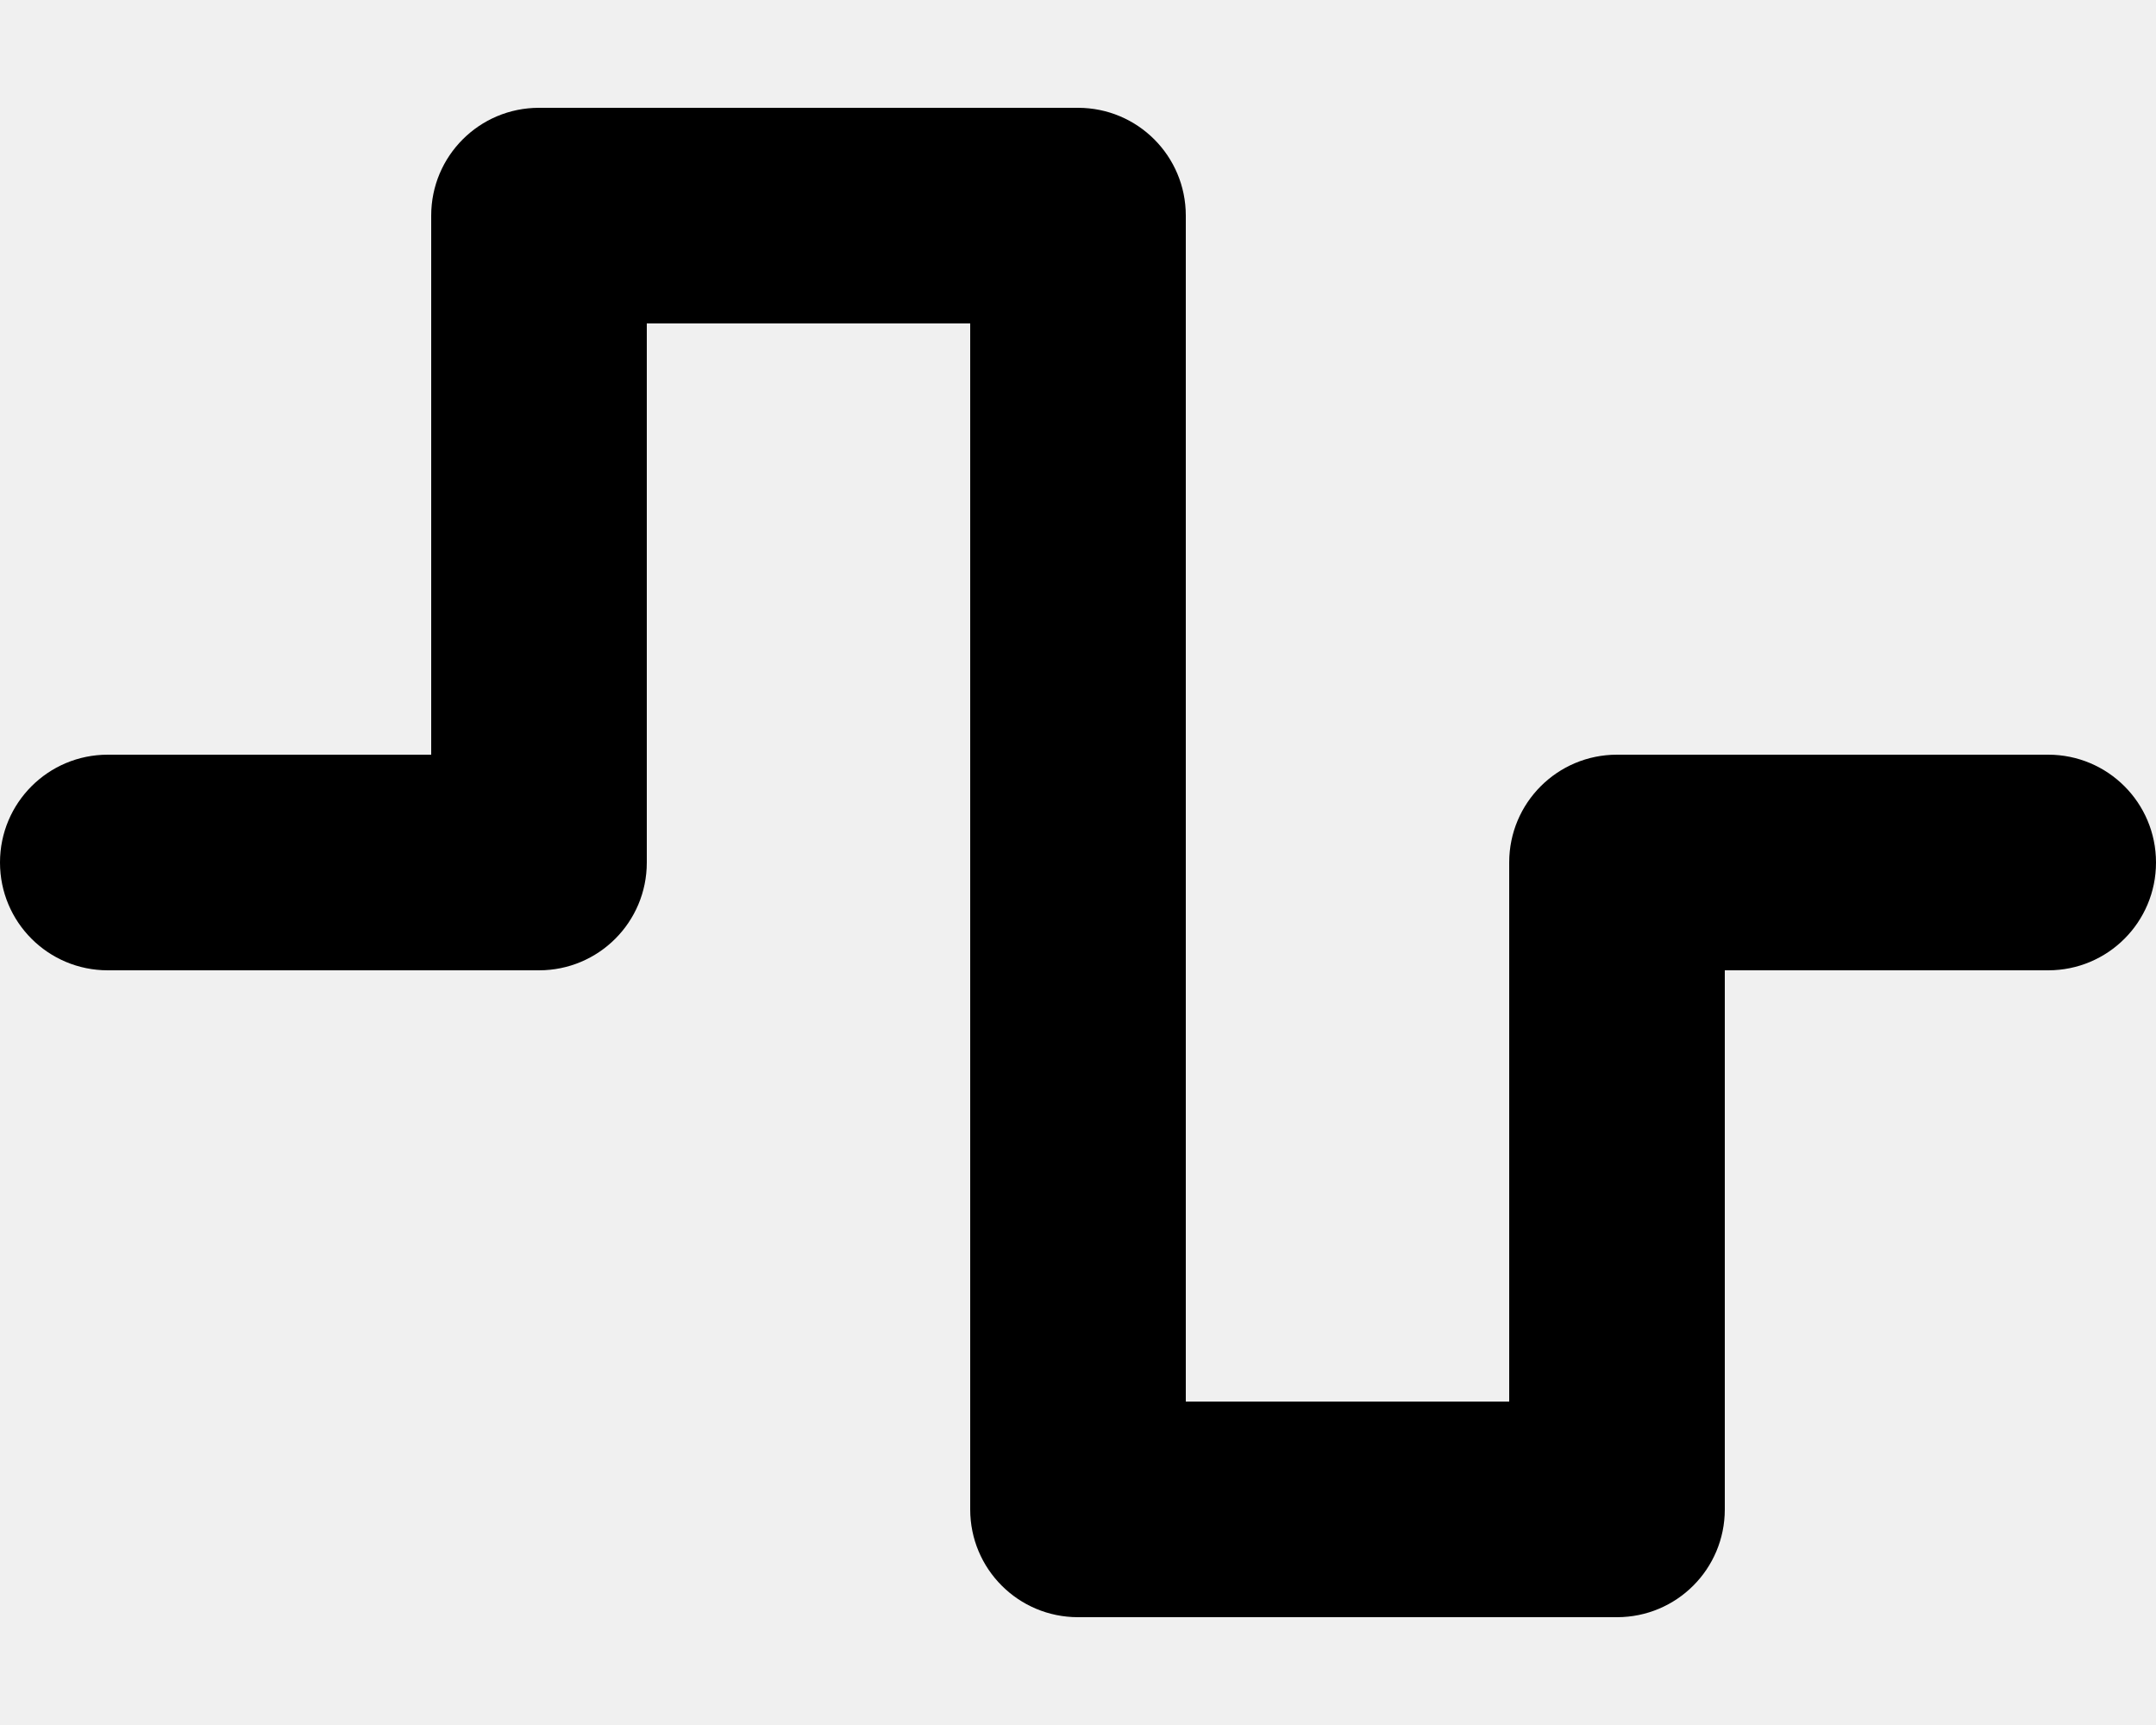
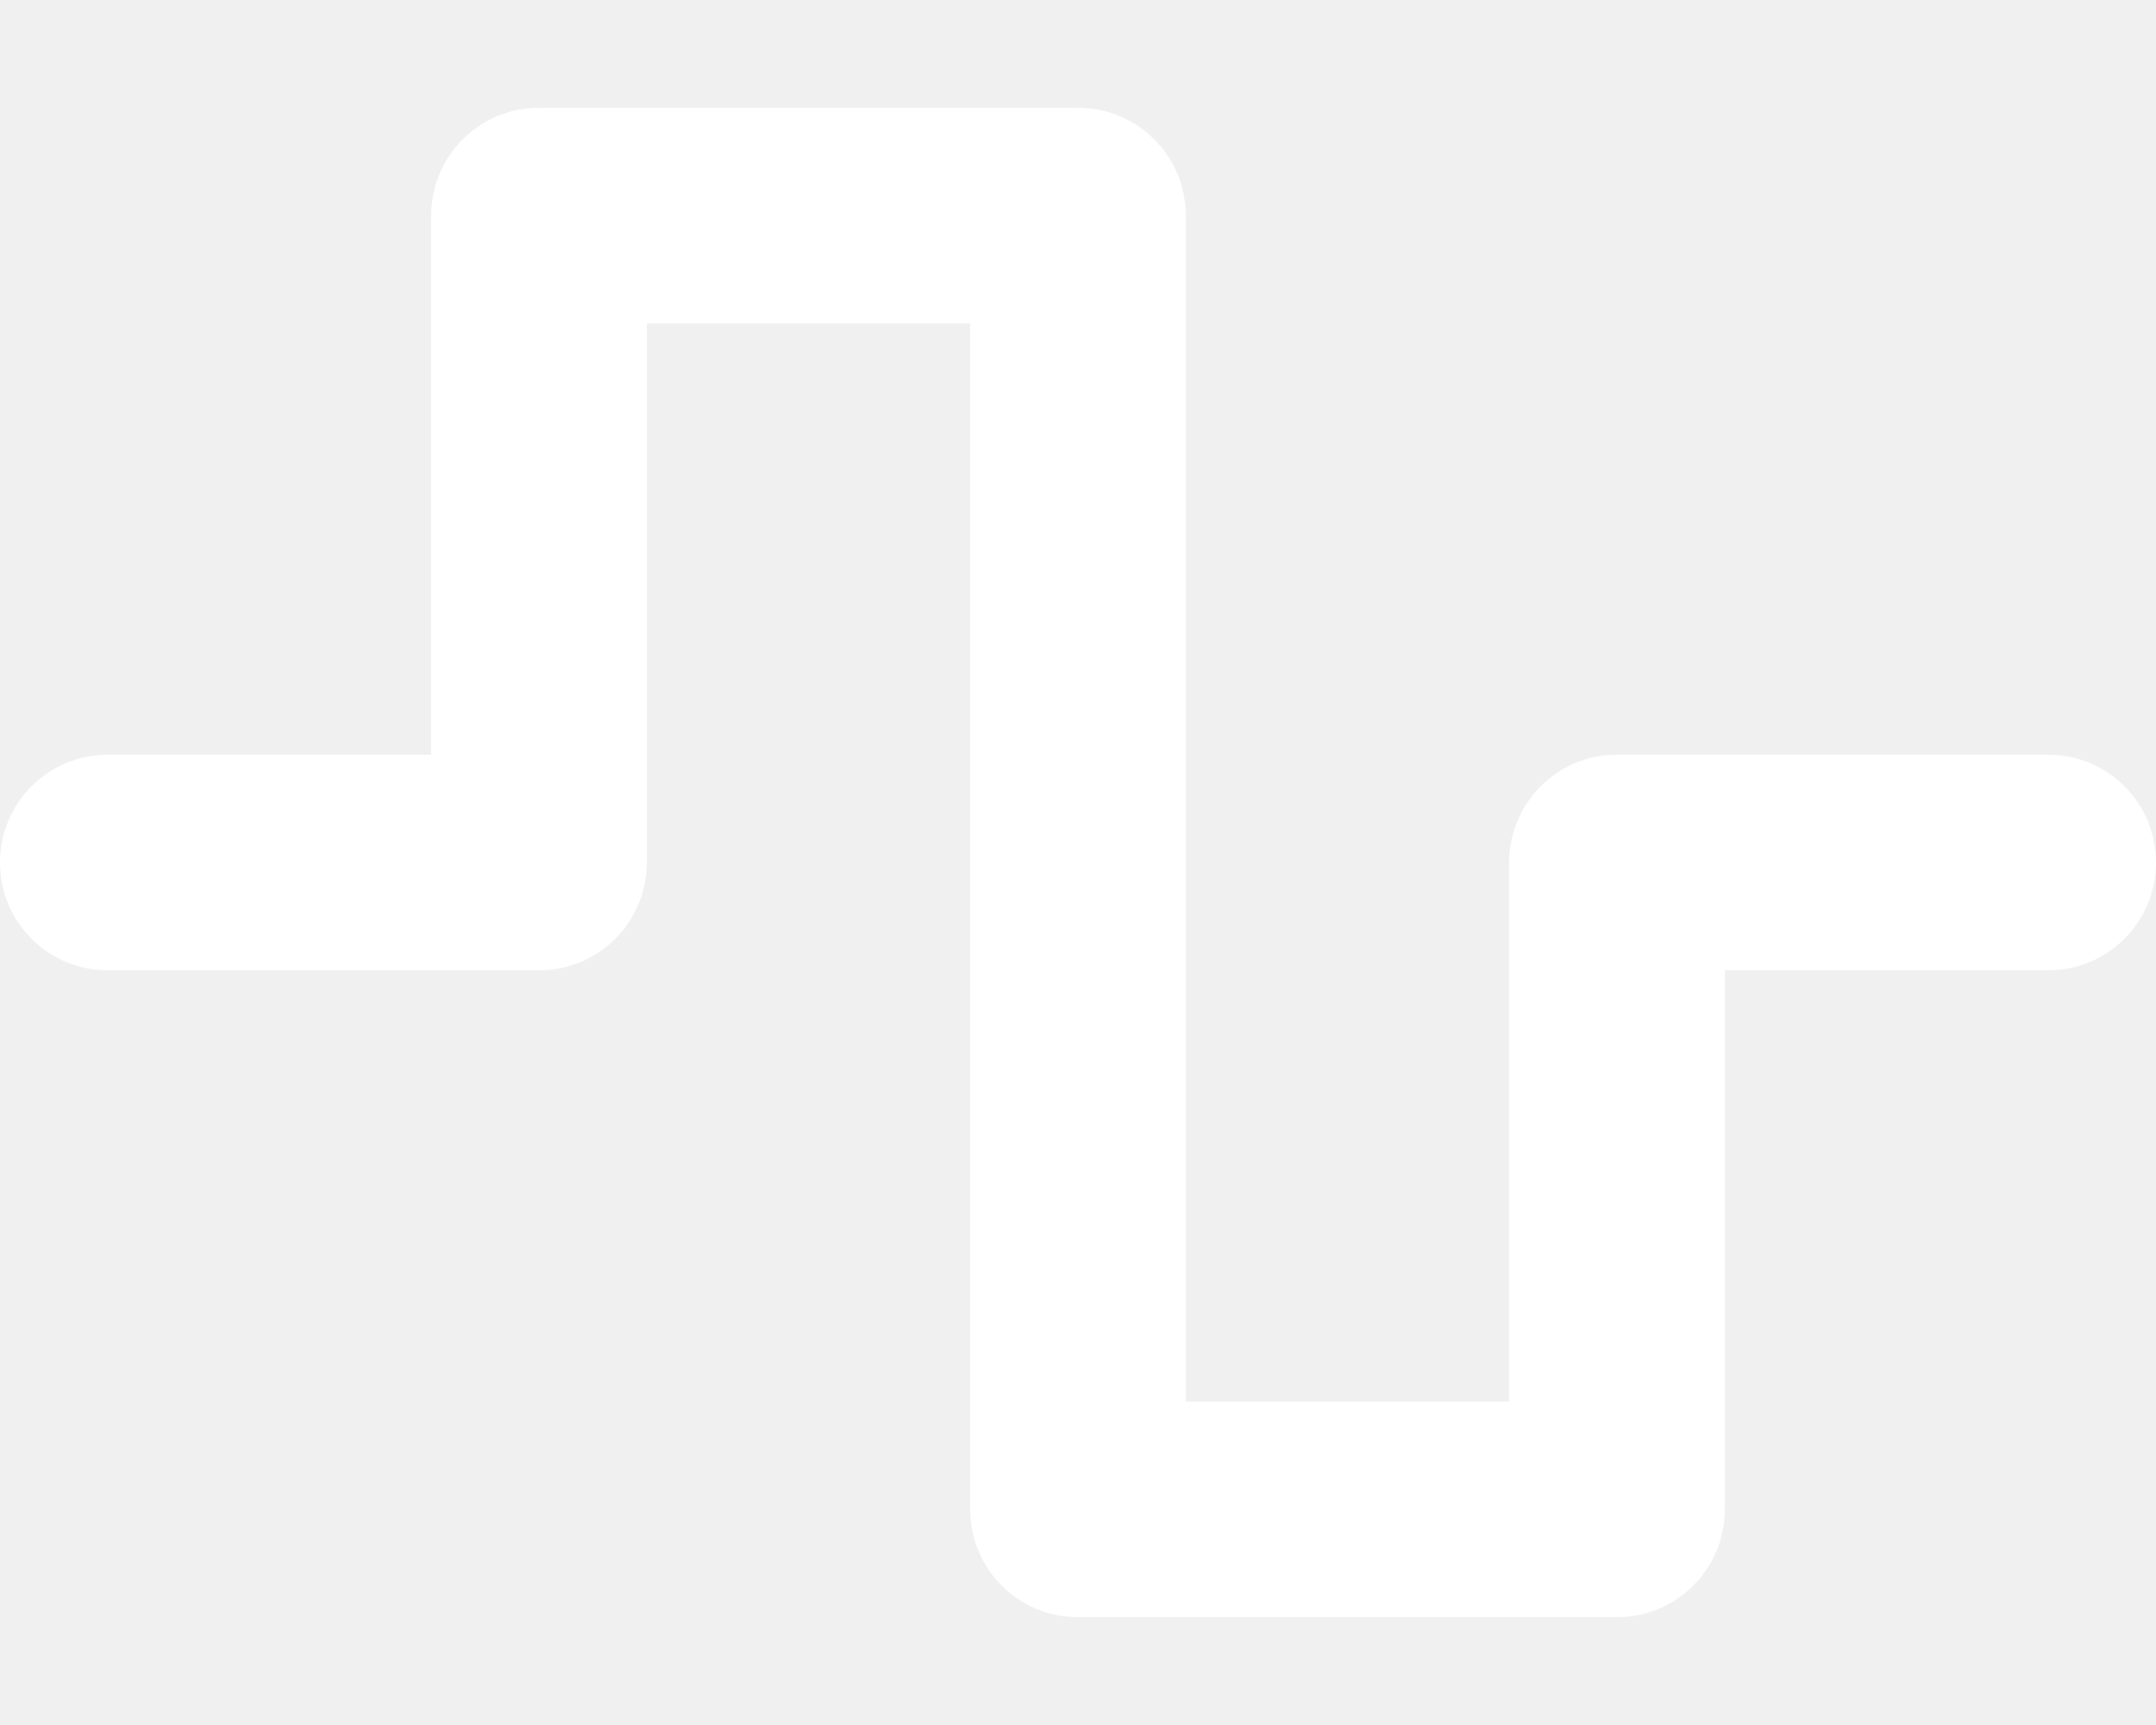
<svg xmlns="http://www.w3.org/2000/svg" viewBox="0 0 640 512">
-   <path d="M128 64c0-17.7 14.3-32 32-32l160 0c17.7 0 32 14.3 32 32l0 352 96 0 0-160c0-17.7 14.3-32 32-32l128 0c17.7 0 32 14.3 32 32s-14.3 32-32 32l-96 0 0 160c0 17.7-14.3 32-32 32l-160 0c-17.7 0-32-14.3-32-32l0-352-96 0 0 160c0 17.7-14.3 32-32 32L32 288c-17.7 0-32-14.3-32-32s14.3-32 32-32l96 0 0-160z" />
+   <path fill="white" d="M128 64c0-17.7 14.3-32 32-32l160 0c17.7 0 32 14.3 32 32l0 352 96 0 0-160c0-17.7 14.3-32 32-32l128 0c17.7 0 32 14.3 32 32s-14.3 32-32 32l-96 0 0 160c0 17.7-14.3 32-32 32l-160 0c-17.7 0-32-14.3-32-32l0-352-96 0 0 160c0 17.7-14.3 32-32 32L32 288c-17.7 0-32-14.3-32-32s14.3-32 32-32l96 0 0-160z" />
</svg>
